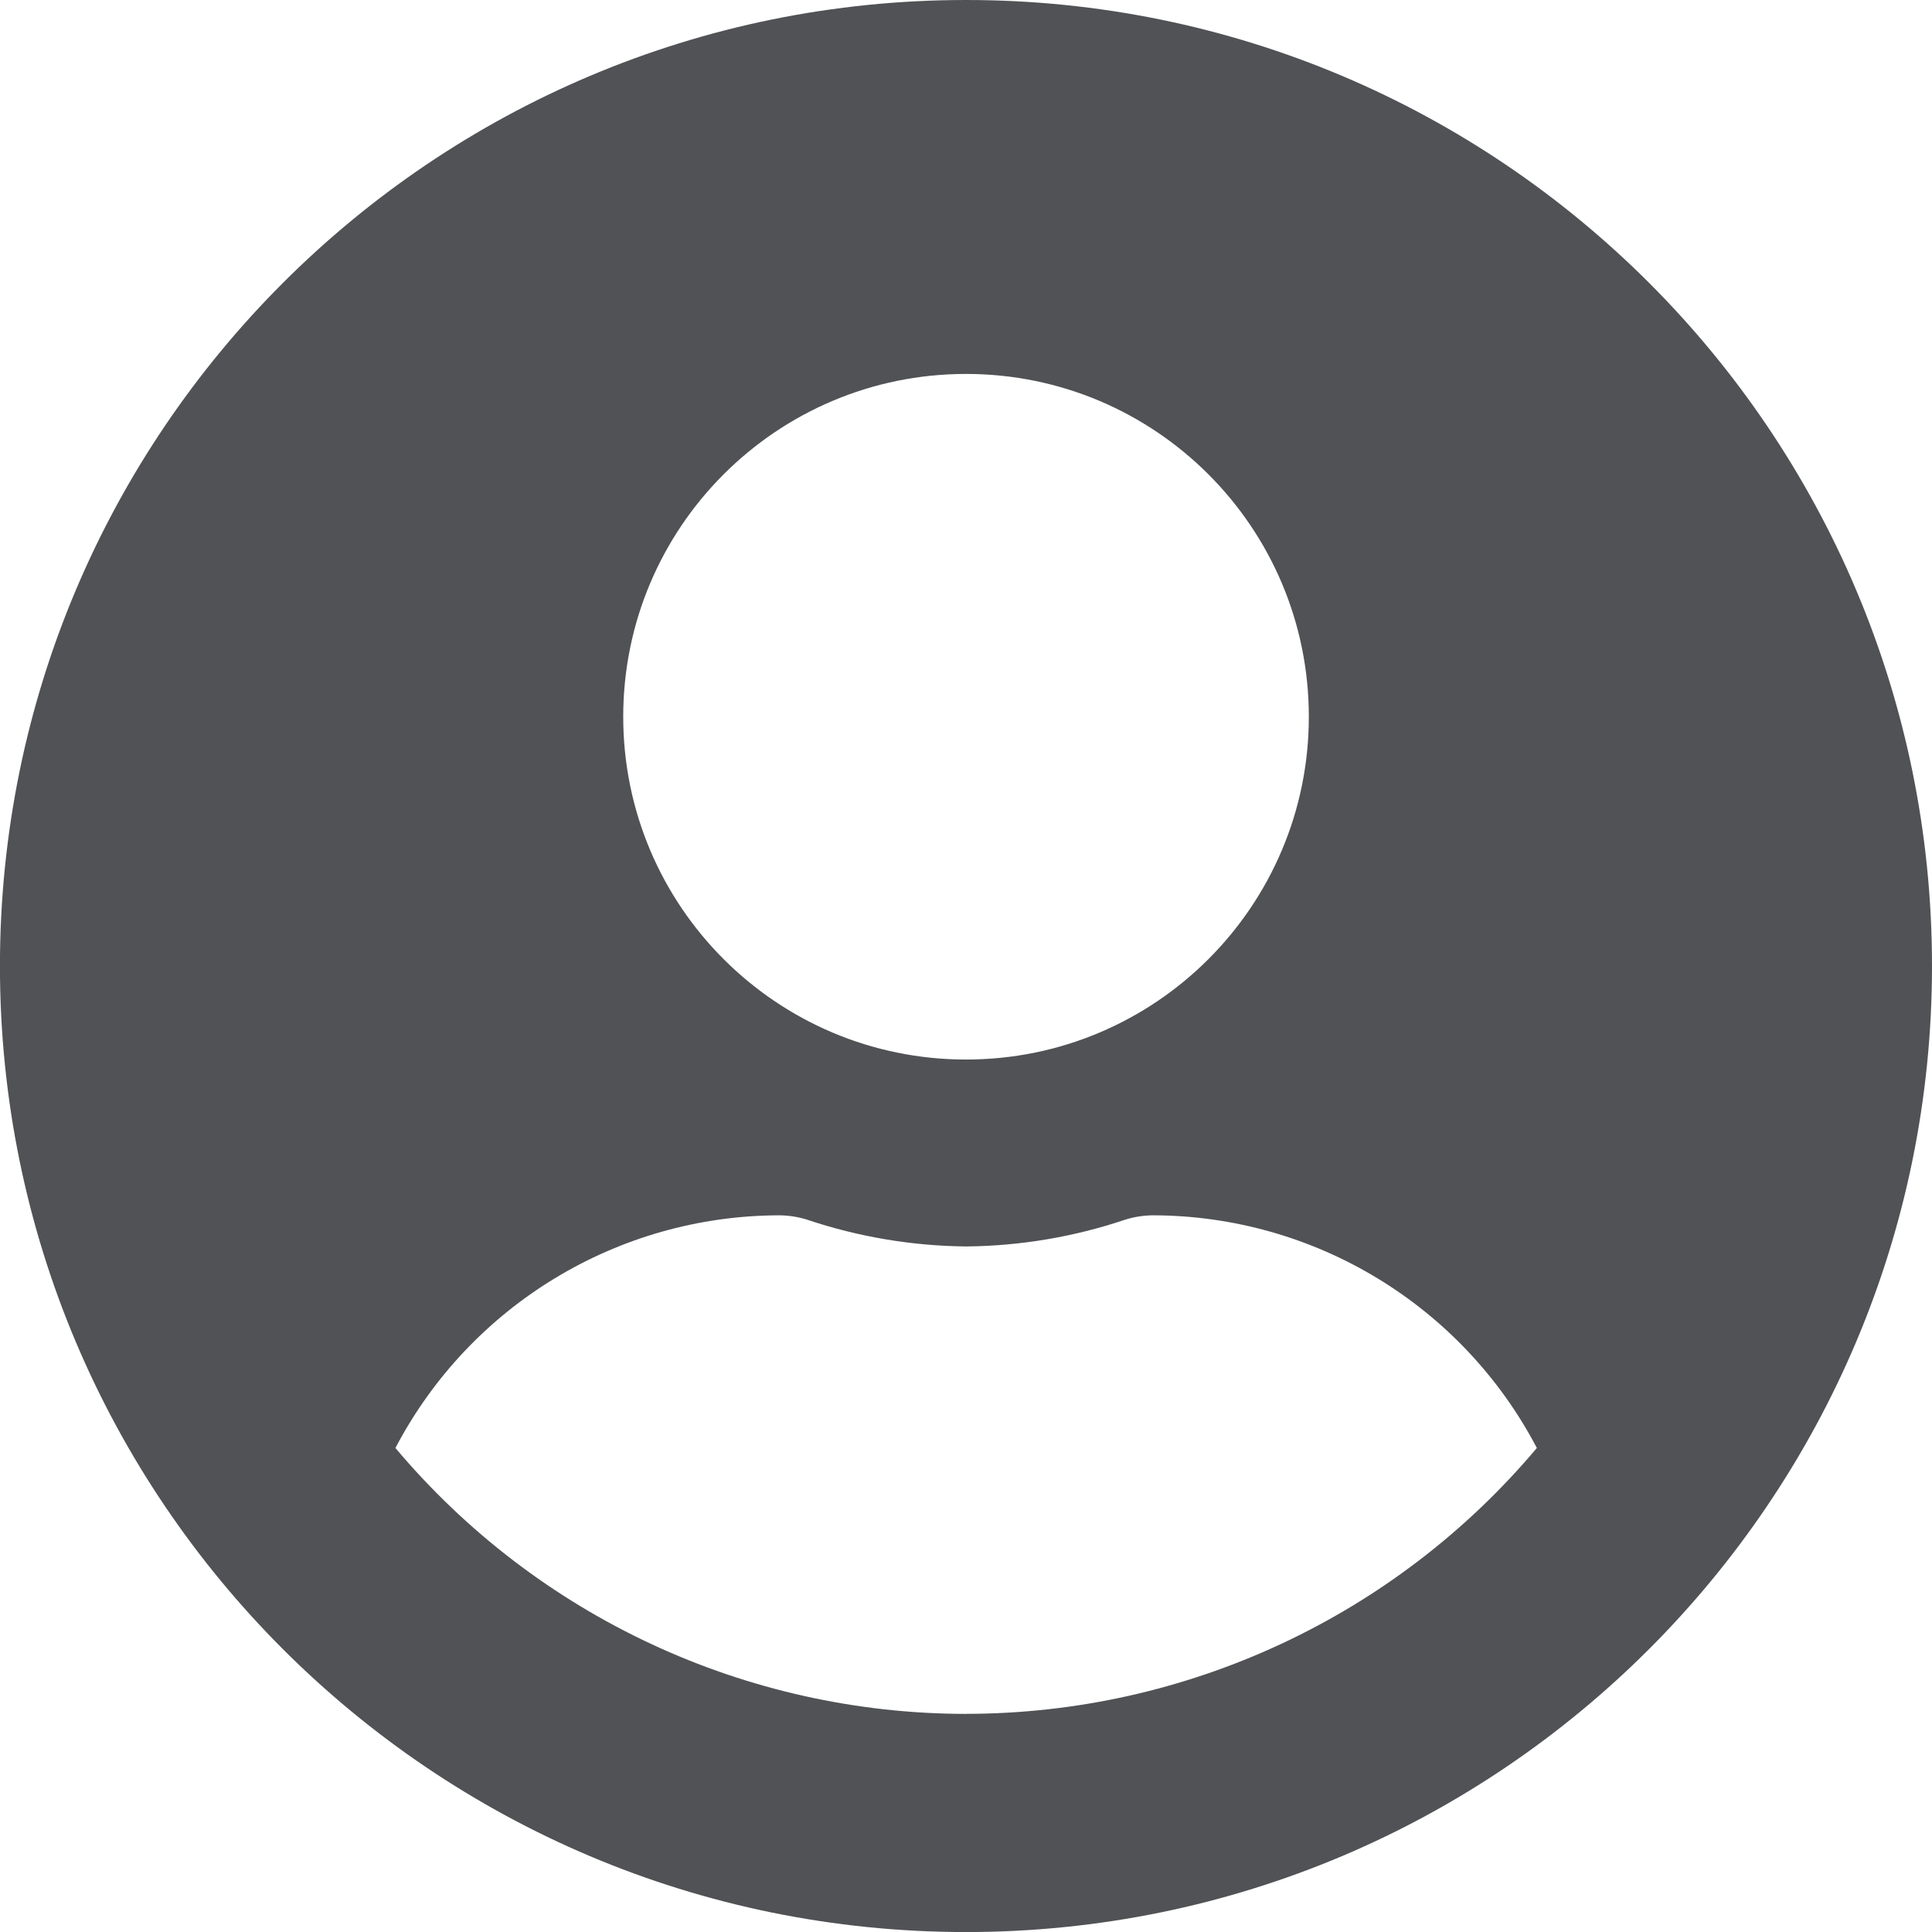
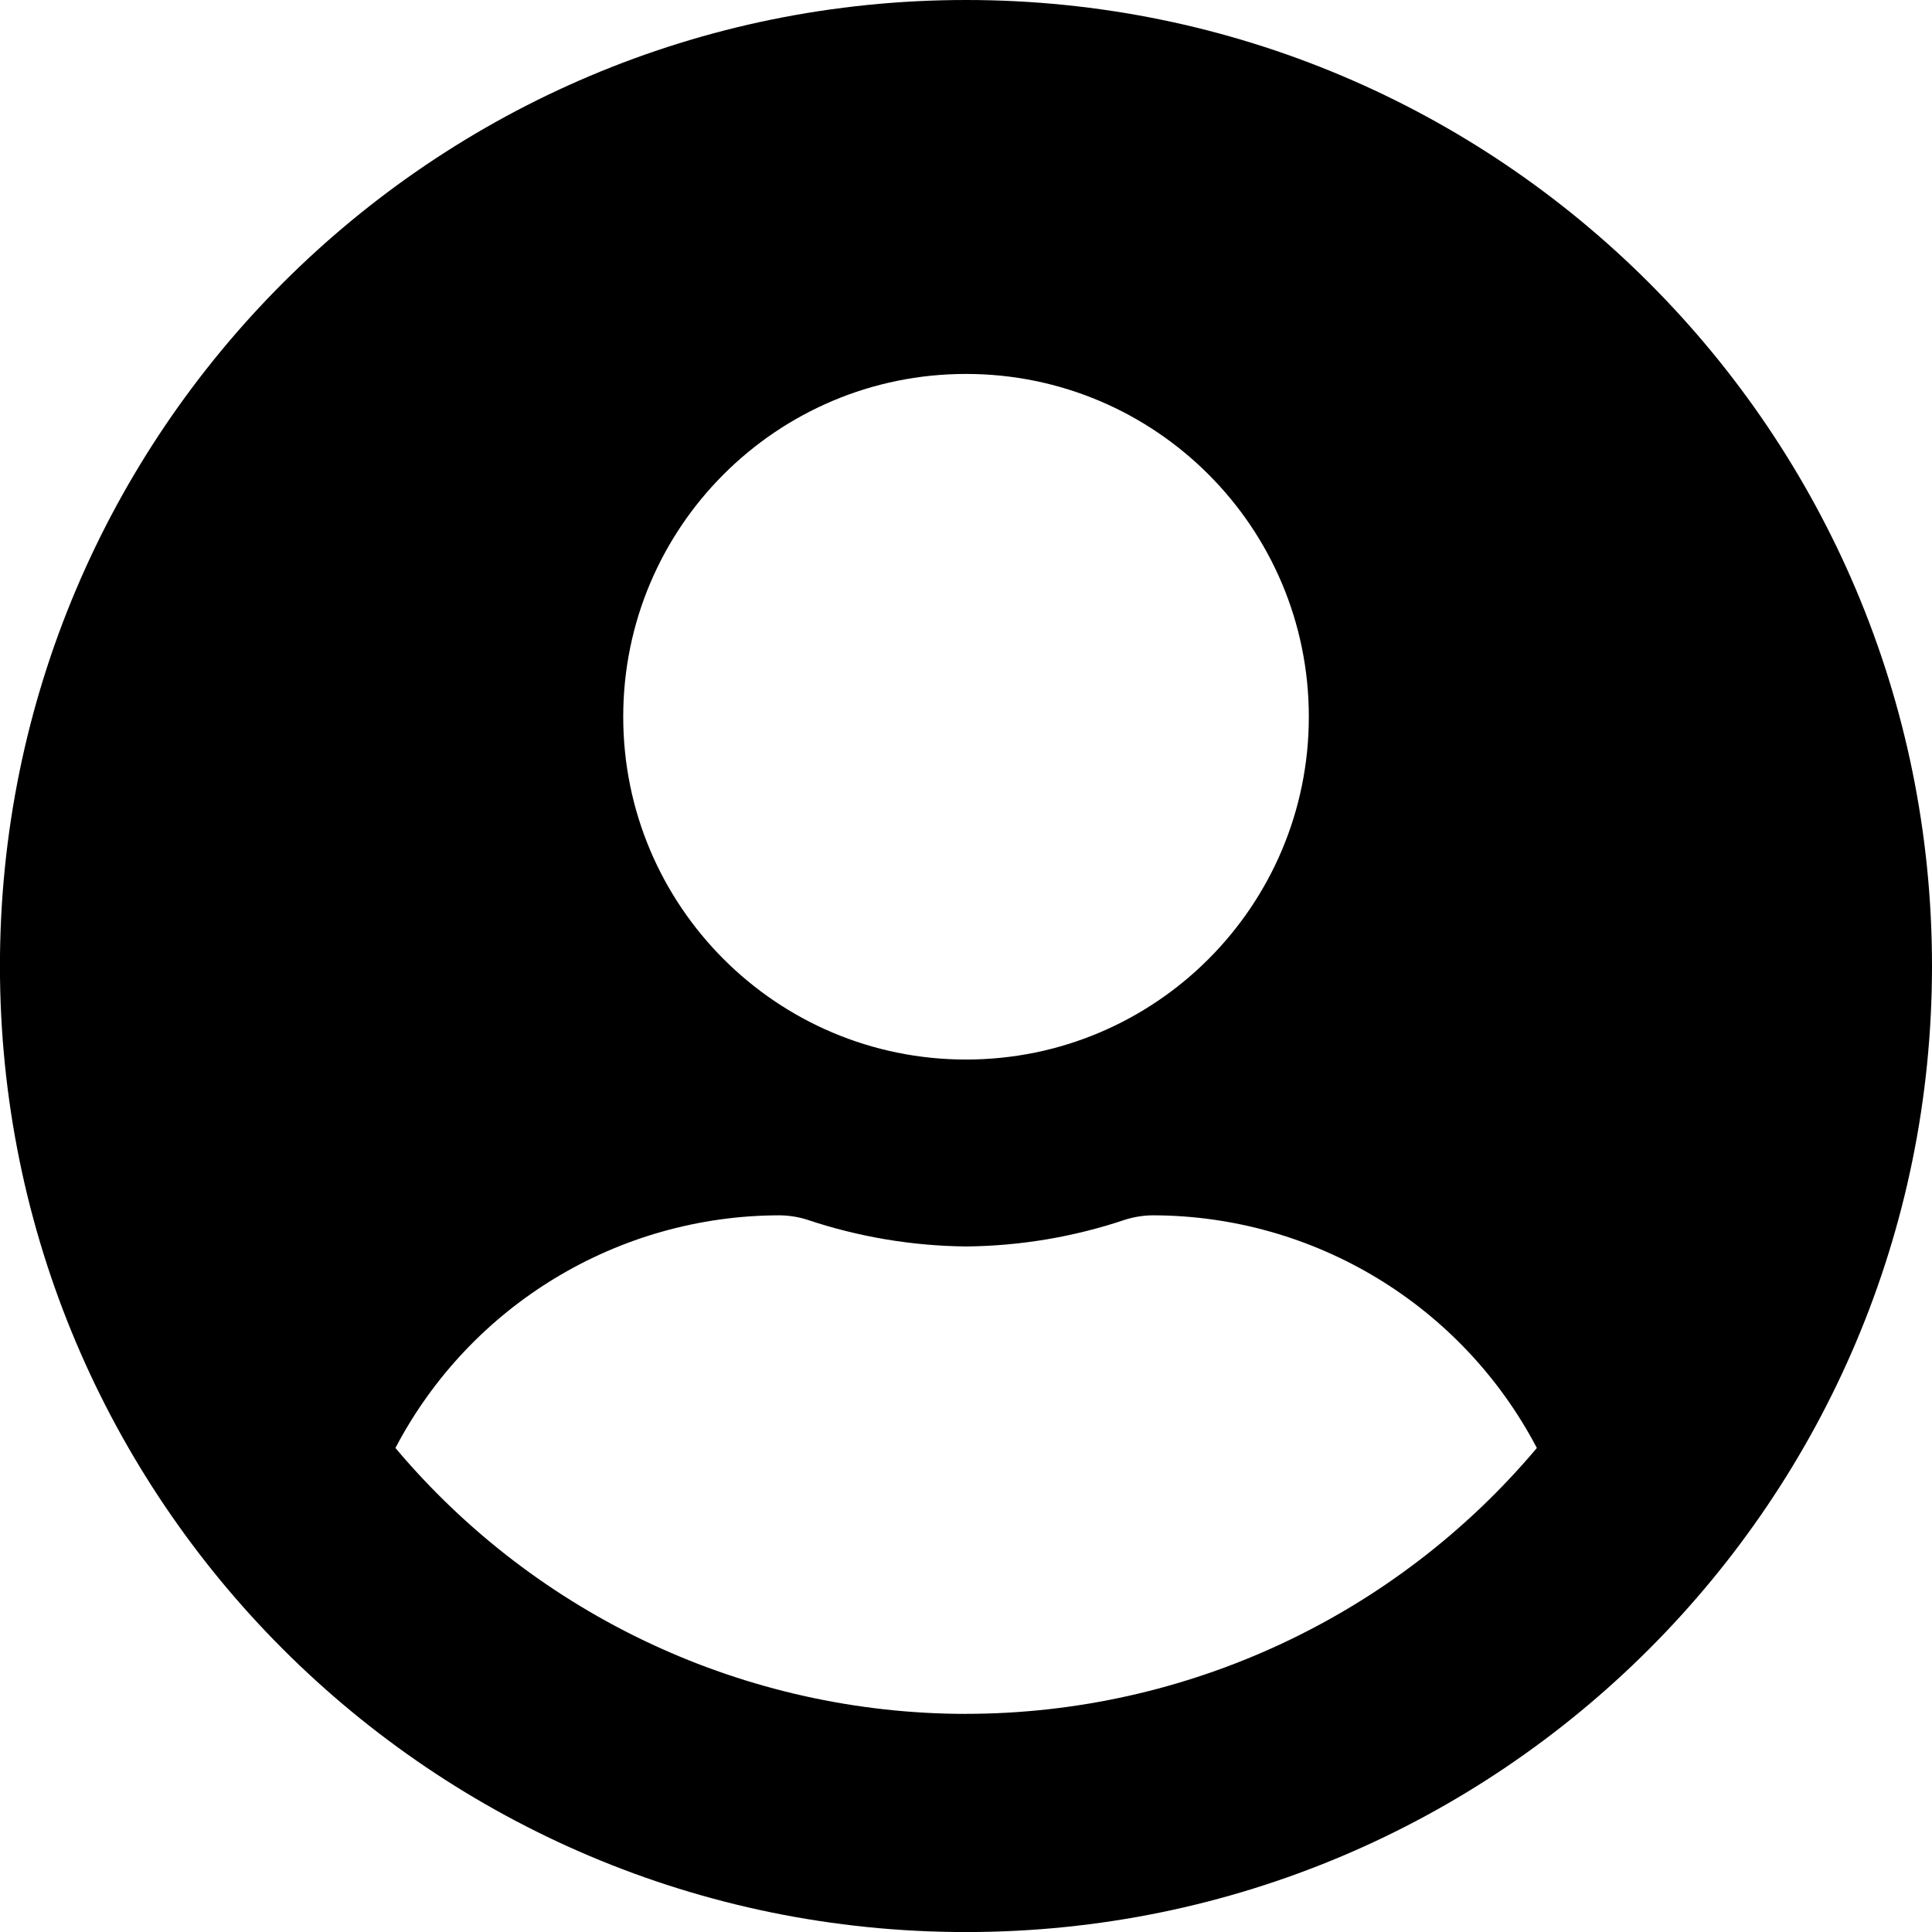
<svg xmlns="http://www.w3.org/2000/svg" width="26" height="26" viewBox="0 0 34.875 34.875">
  <defs>
    <style>.a{fill:#505255;}</style>
  </defs>
-   <path class="a" d="M17.438.563A17.438,17.438,0,1,0,34.875,18,17.434,17.434,0,0,0,17.438.563Zm0,6.75A6.188,6.188,0,1,1,11.25,13.5,6.188,6.188,0,0,1,17.438,7.313Zm0,24.188a13.474,13.474,0,0,1-10.3-4.8,7.839,7.839,0,0,1,6.926-4.2,1.72,1.72,0,0,1,.5.077,9.309,9.309,0,0,0,2.876.485,9.274,9.274,0,0,0,2.876-.485,1.72,1.72,0,0,1,.5-.077,7.839,7.839,0,0,1,6.926,4.2A13.474,13.474,0,0,1,17.438,31.5Z" transform="translate(0 -0.563)" />
+   <path className="a" d="M17.438.563A17.438,17.438,0,1,0,34.875,18,17.434,17.434,0,0,0,17.438.563Zm0,6.75A6.188,6.188,0,1,1,11.25,13.5,6.188,6.188,0,0,1,17.438,7.313Zm0,24.188a13.474,13.474,0,0,1-10.3-4.8,7.839,7.839,0,0,1,6.926-4.2,1.72,1.72,0,0,1,.5.077,9.309,9.309,0,0,0,2.876.485,9.274,9.274,0,0,0,2.876-.485,1.72,1.72,0,0,1,.5-.077,7.839,7.839,0,0,1,6.926,4.2A13.474,13.474,0,0,1,17.438,31.5Z" transform="translate(0 -0.563)" />
</svg>
